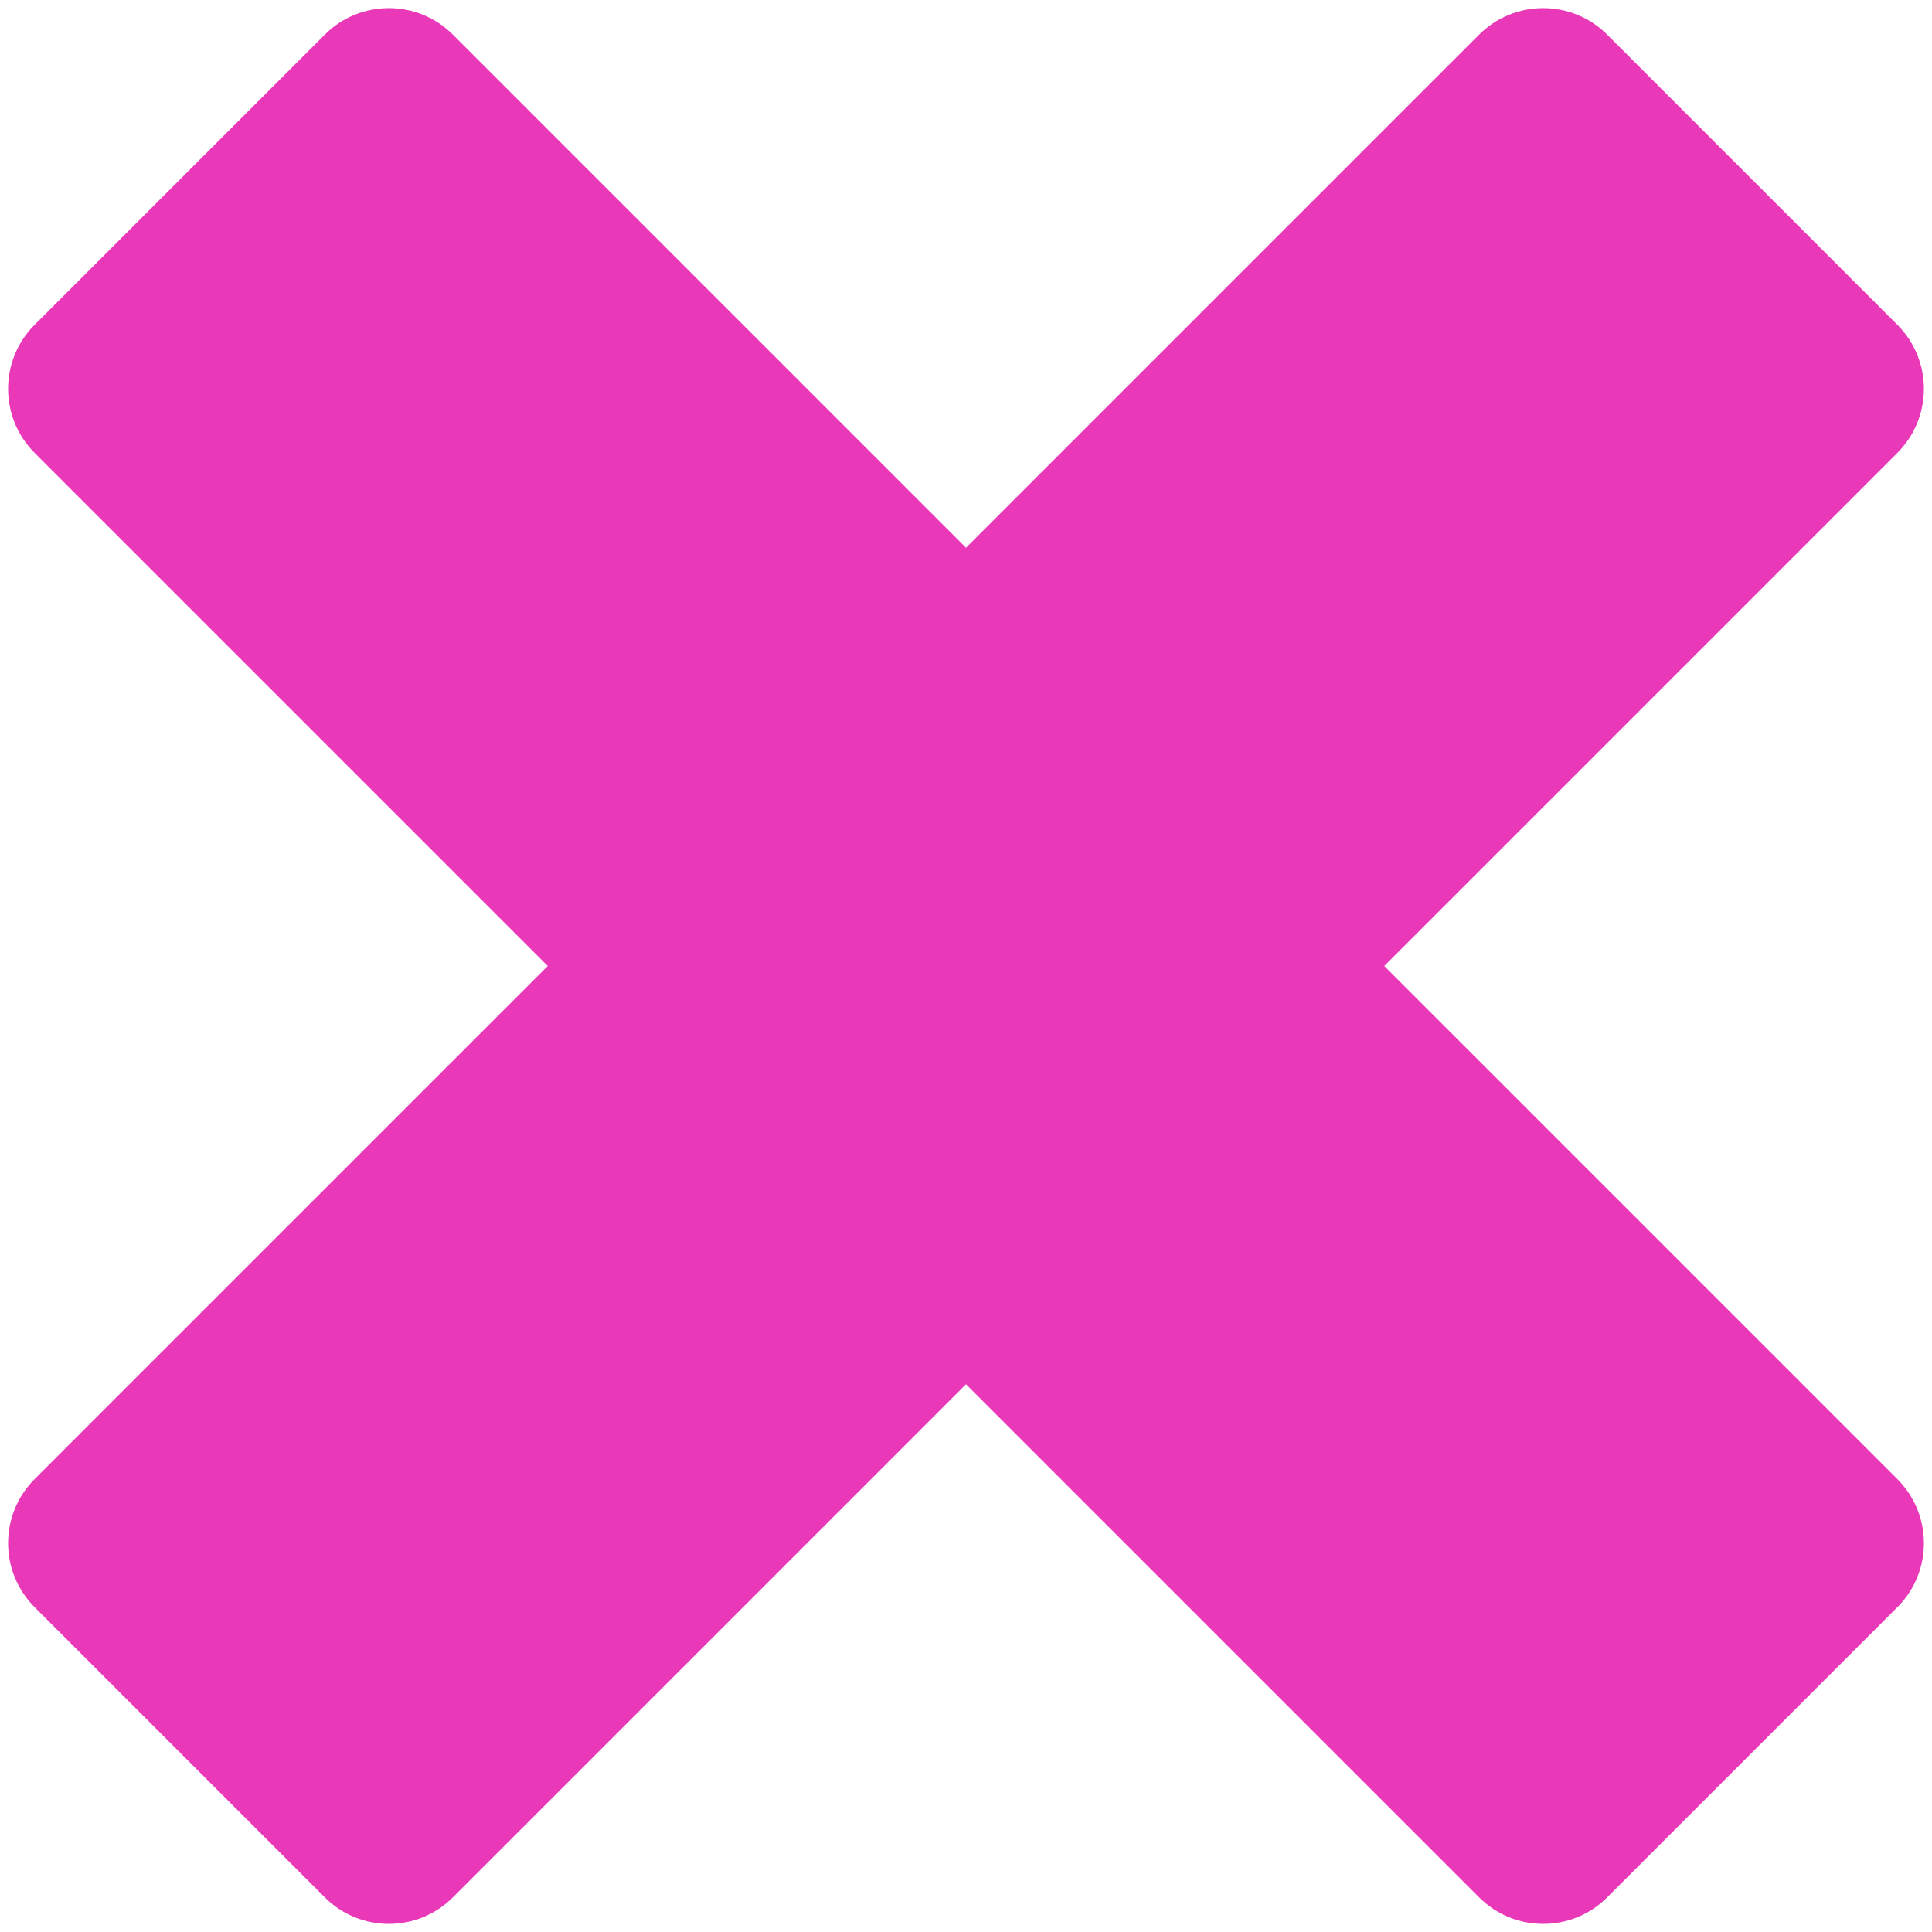
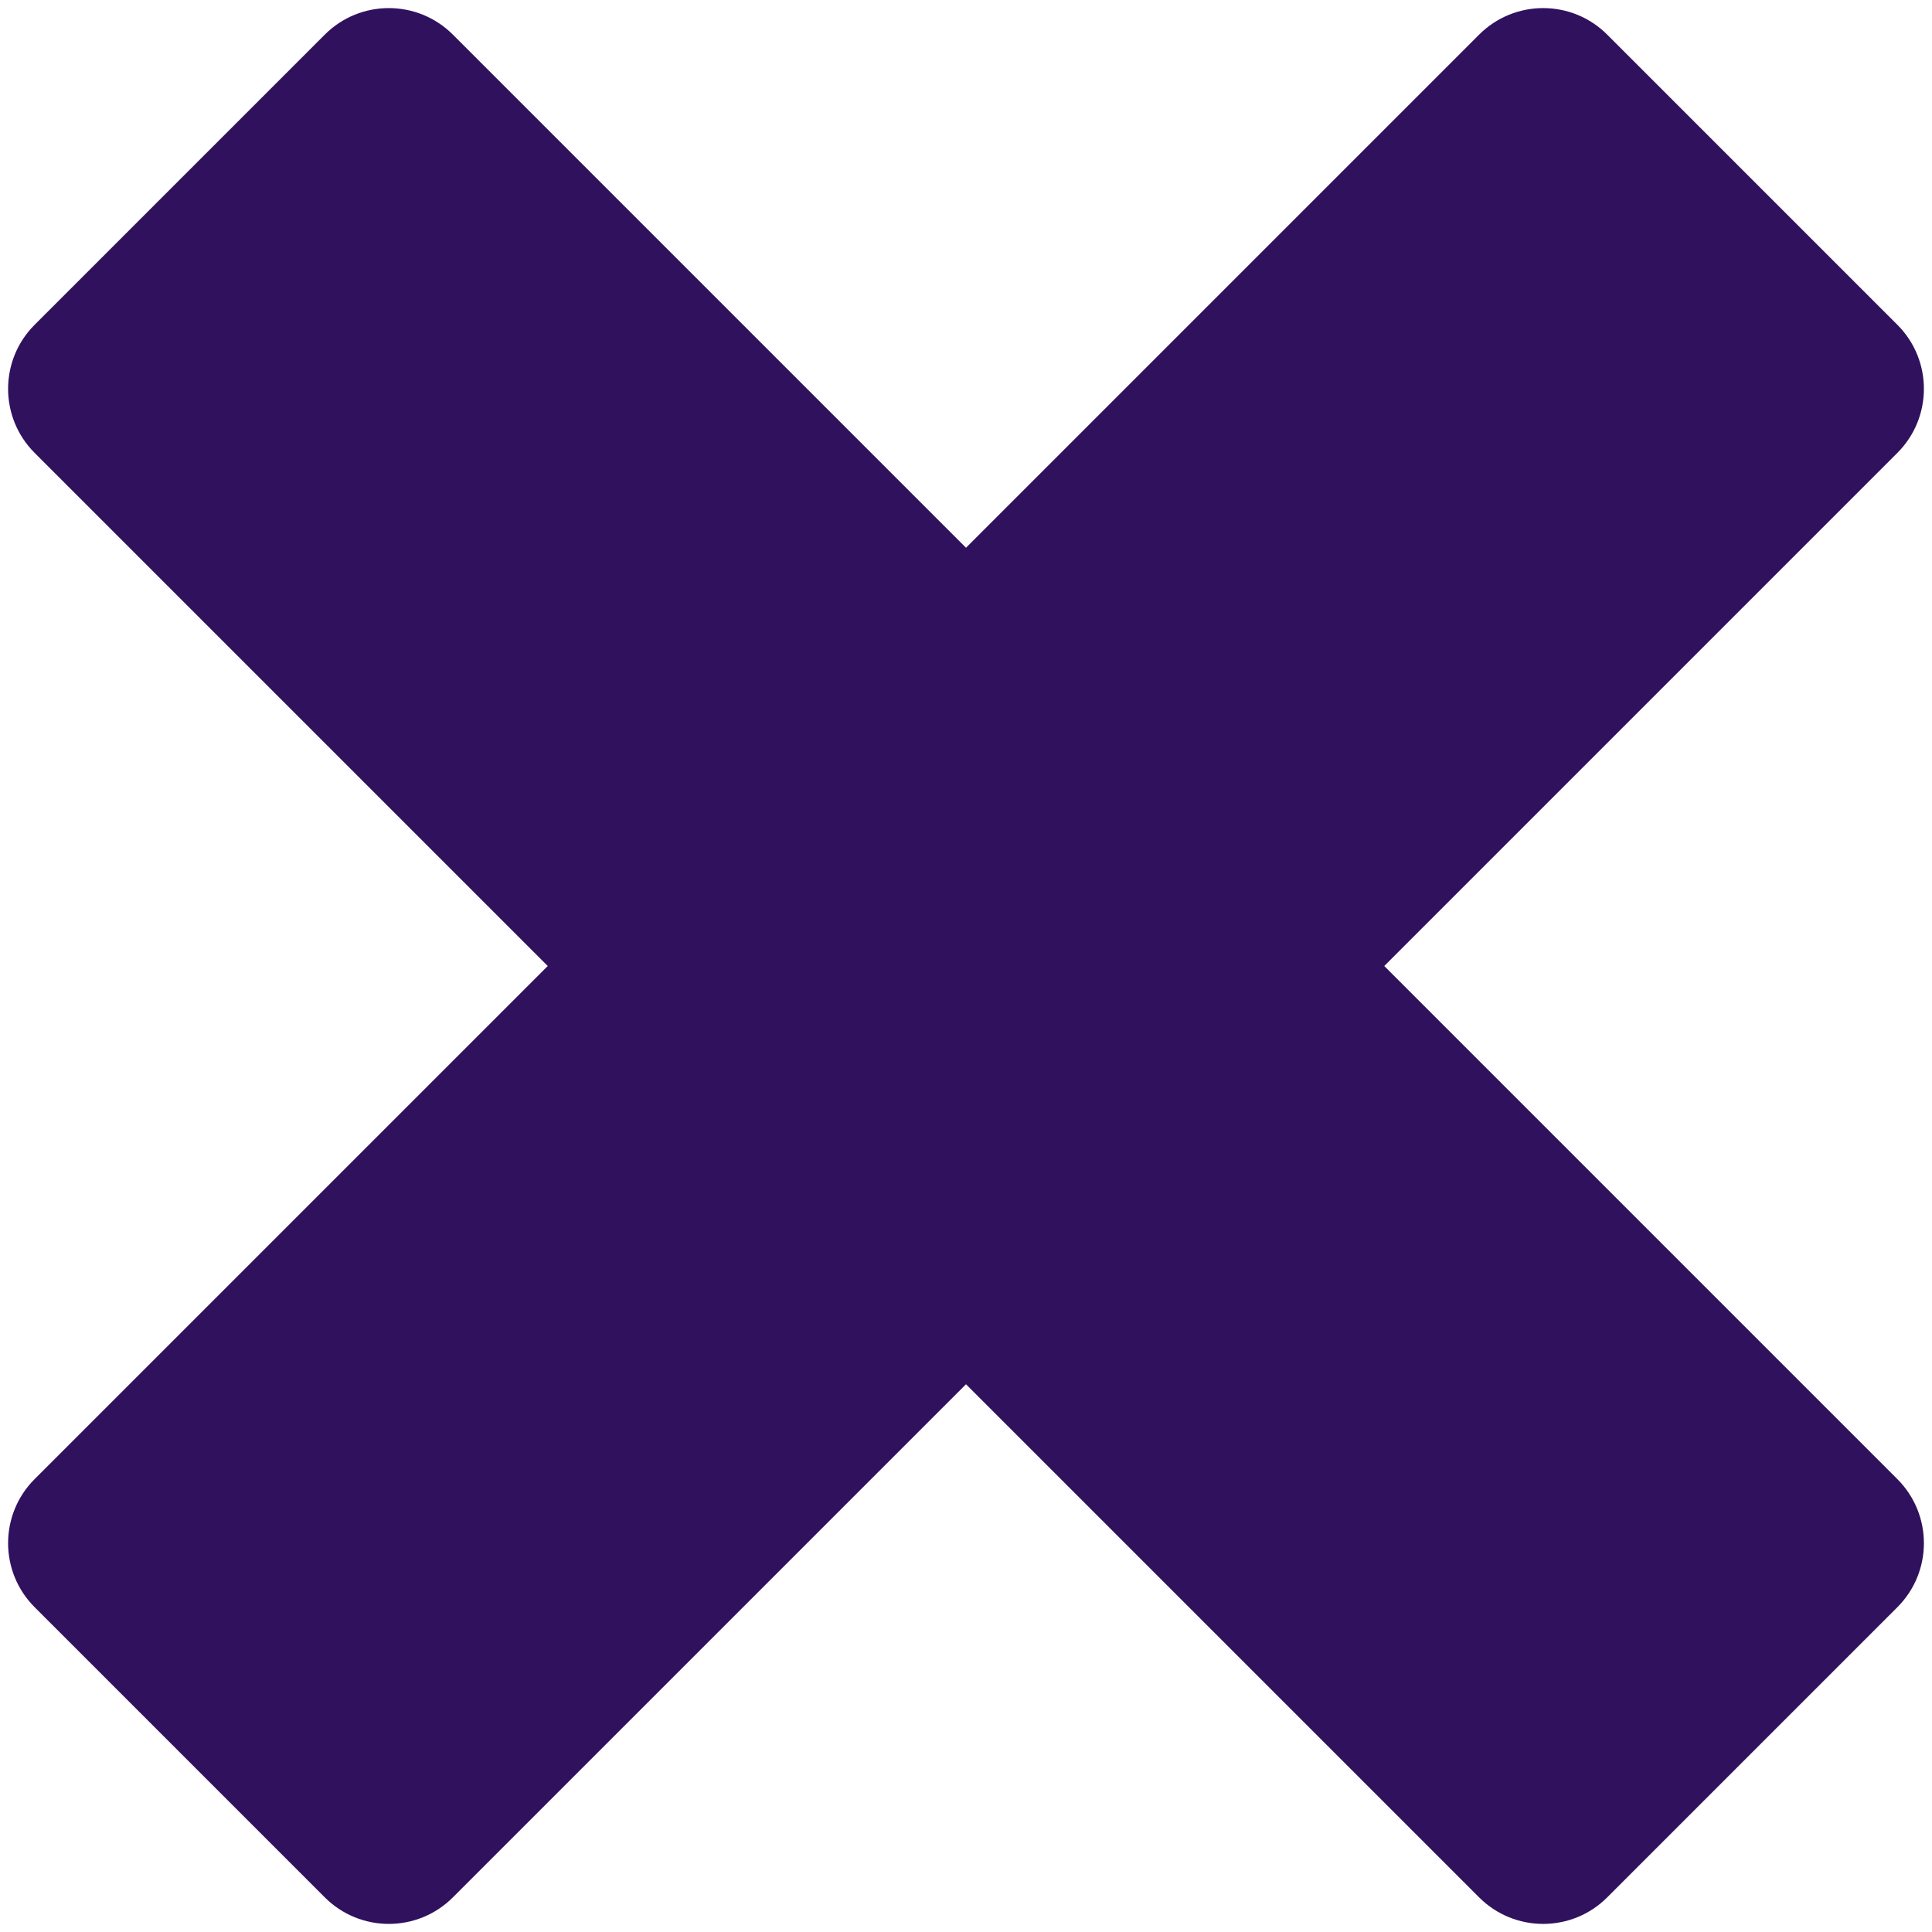
<svg xmlns="http://www.w3.org/2000/svg" width="64" height="64">
-   <path d="M15.002 1.147 32 18.145 48.998 1.147a3 3 0 0 1 4.243 0l9.612 9.612a3 3 0 0 1 0 4.243L45.855 32l16.998 16.998a3 3 0 0 1 0 4.243l-9.612 9.612a3 3 0 0 1-4.243 0L32 45.855 15.002 62.853a3 3 0 0 1-4.243 0L1.147 53.24a3 3 0 0 1 0-4.243L18.145 32 1.147 15.002a3 3 0 0 1 0-4.243l9.612-9.612a3 3 0 0 1 4.243 0Z" fill="#ea39b8" fill-rule="evenodd" />
+   <path d="M15.002 1.147 32 18.145 48.998 1.147a3 3 0 0 1 4.243 0l9.612 9.612a3 3 0 0 1 0 4.243L45.855 32l16.998 16.998a3 3 0 0 1 0 4.243l-9.612 9.612a3 3 0 0 1-4.243 0L32 45.855 15.002 62.853a3 3 0 0 1-4.243 0L1.147 53.24a3 3 0 0 1 0-4.243L18.145 32 1.147 15.002a3 3 0 0 1 0-4.243l9.612-9.612a3 3 0 0 1 4.243 0Z" fill="#30115e " fill-rule="evenodd" />
</svg>
